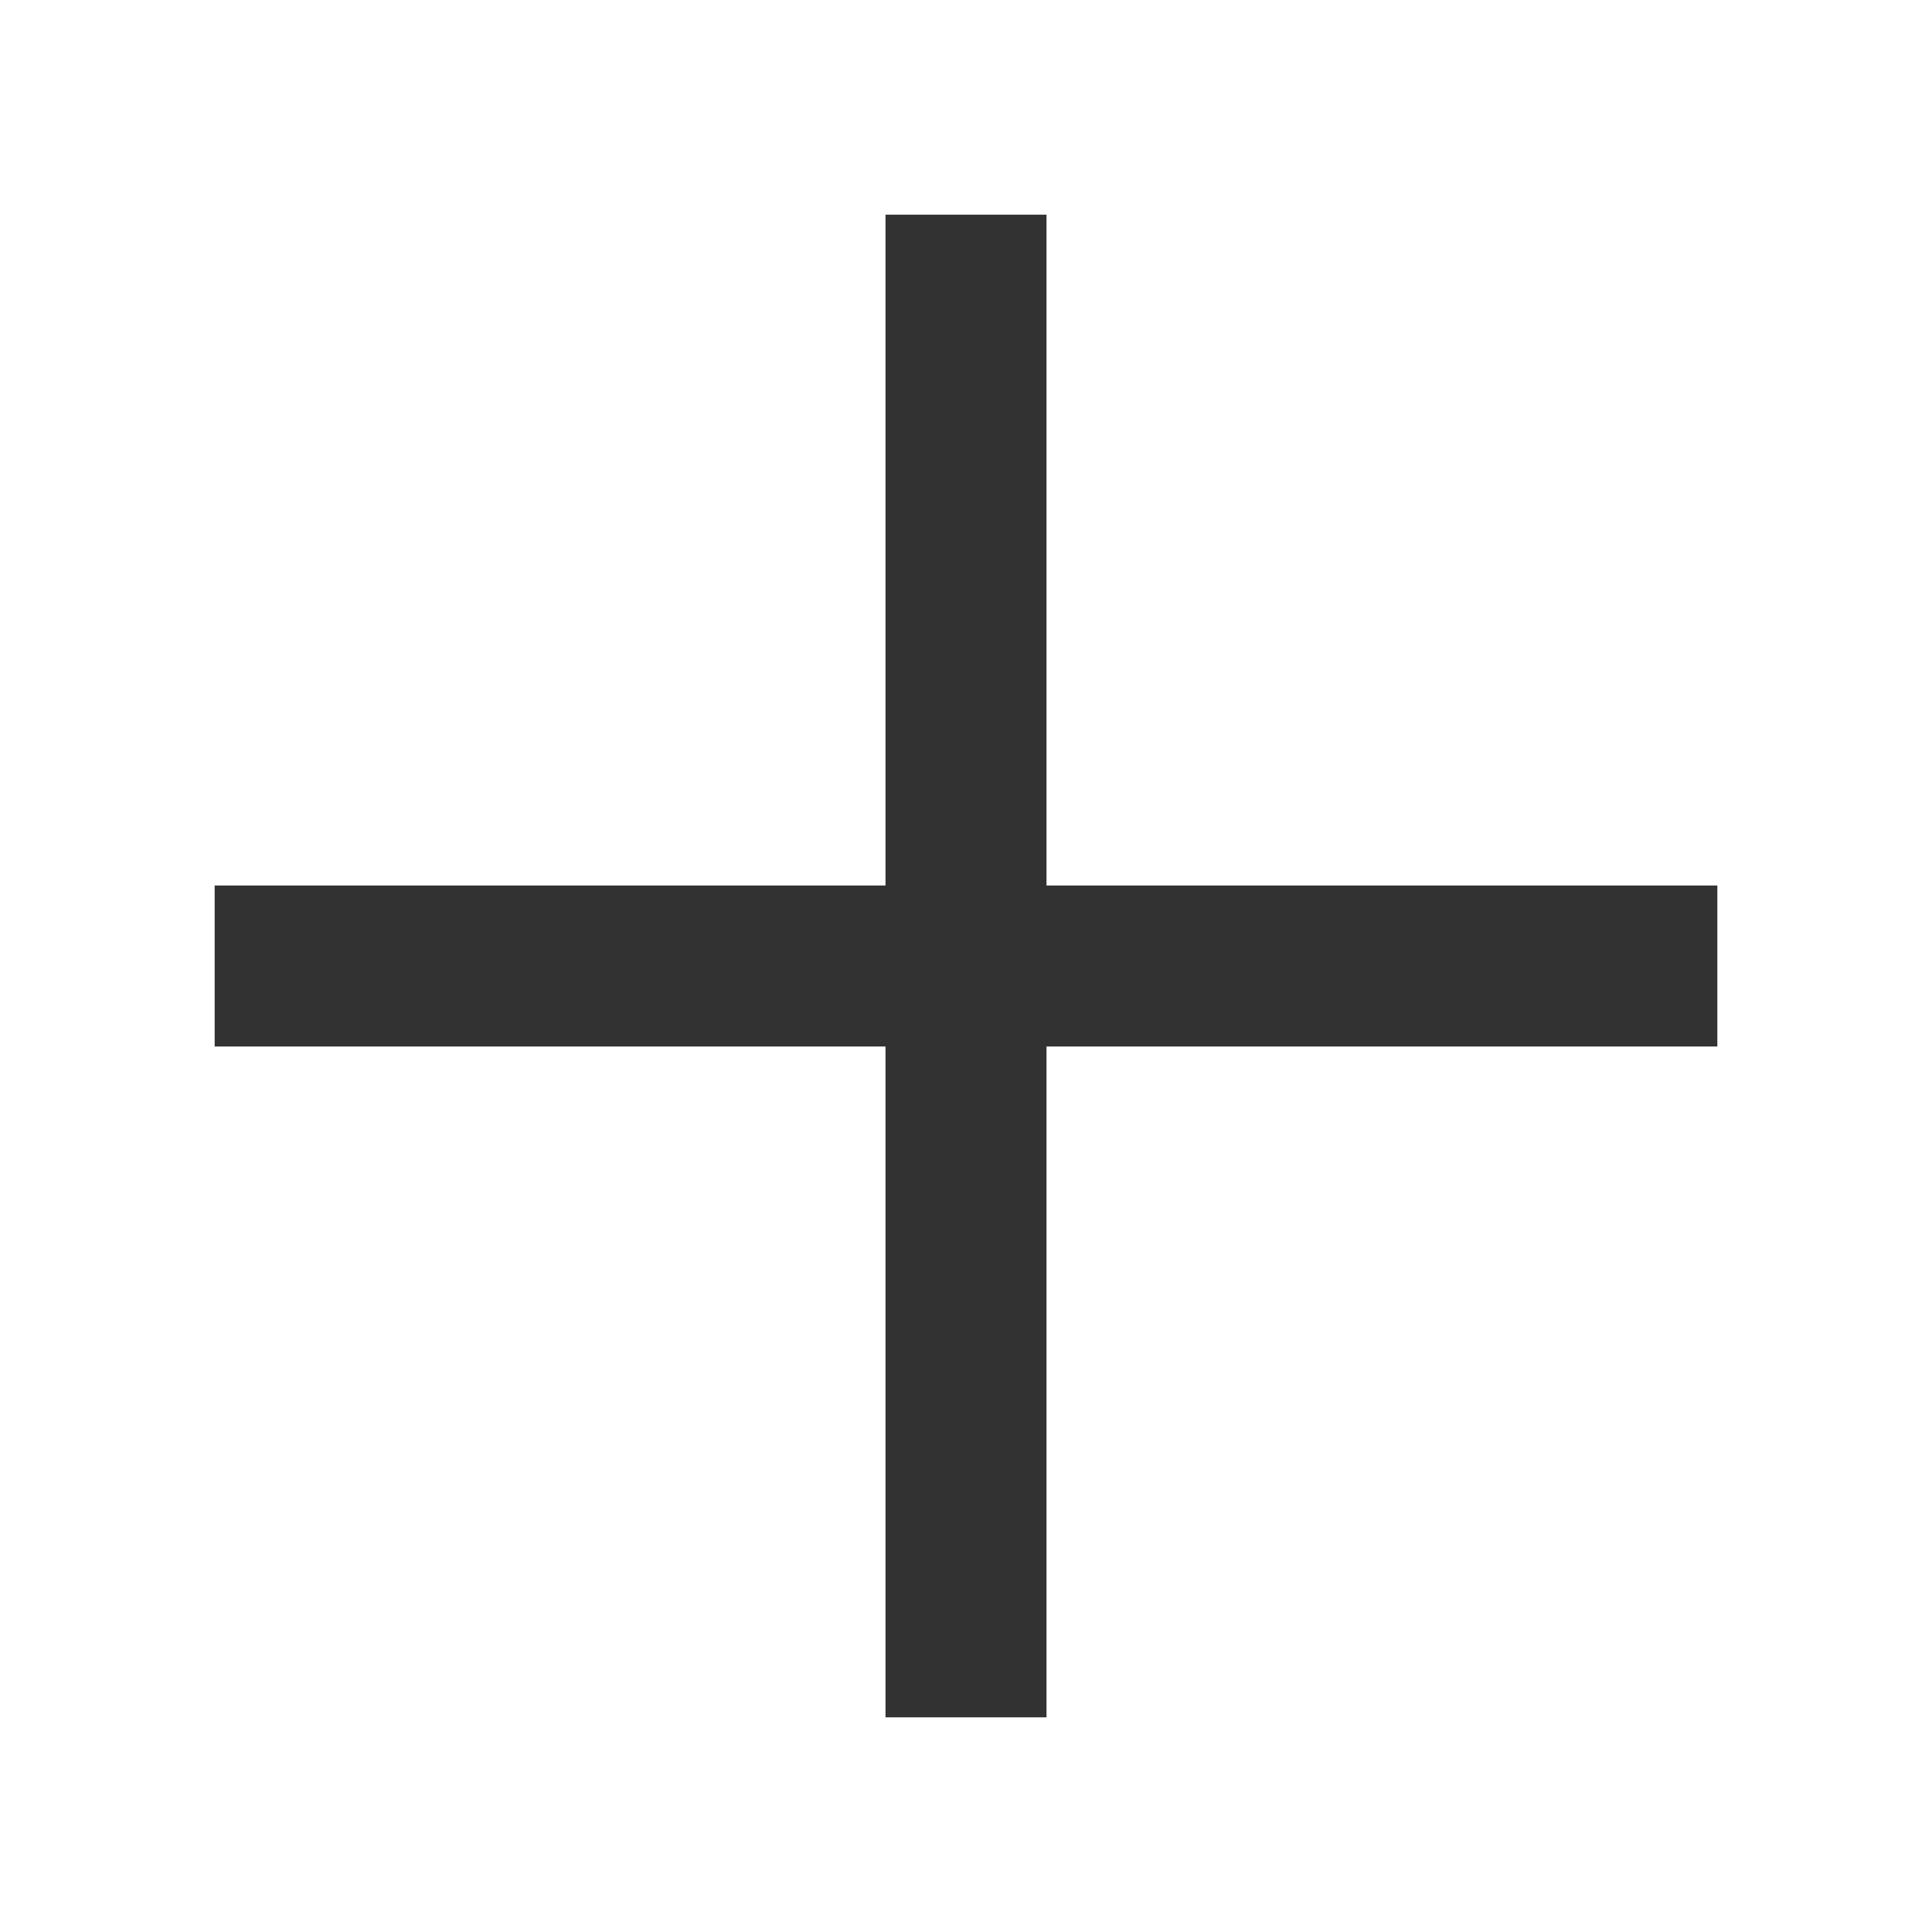
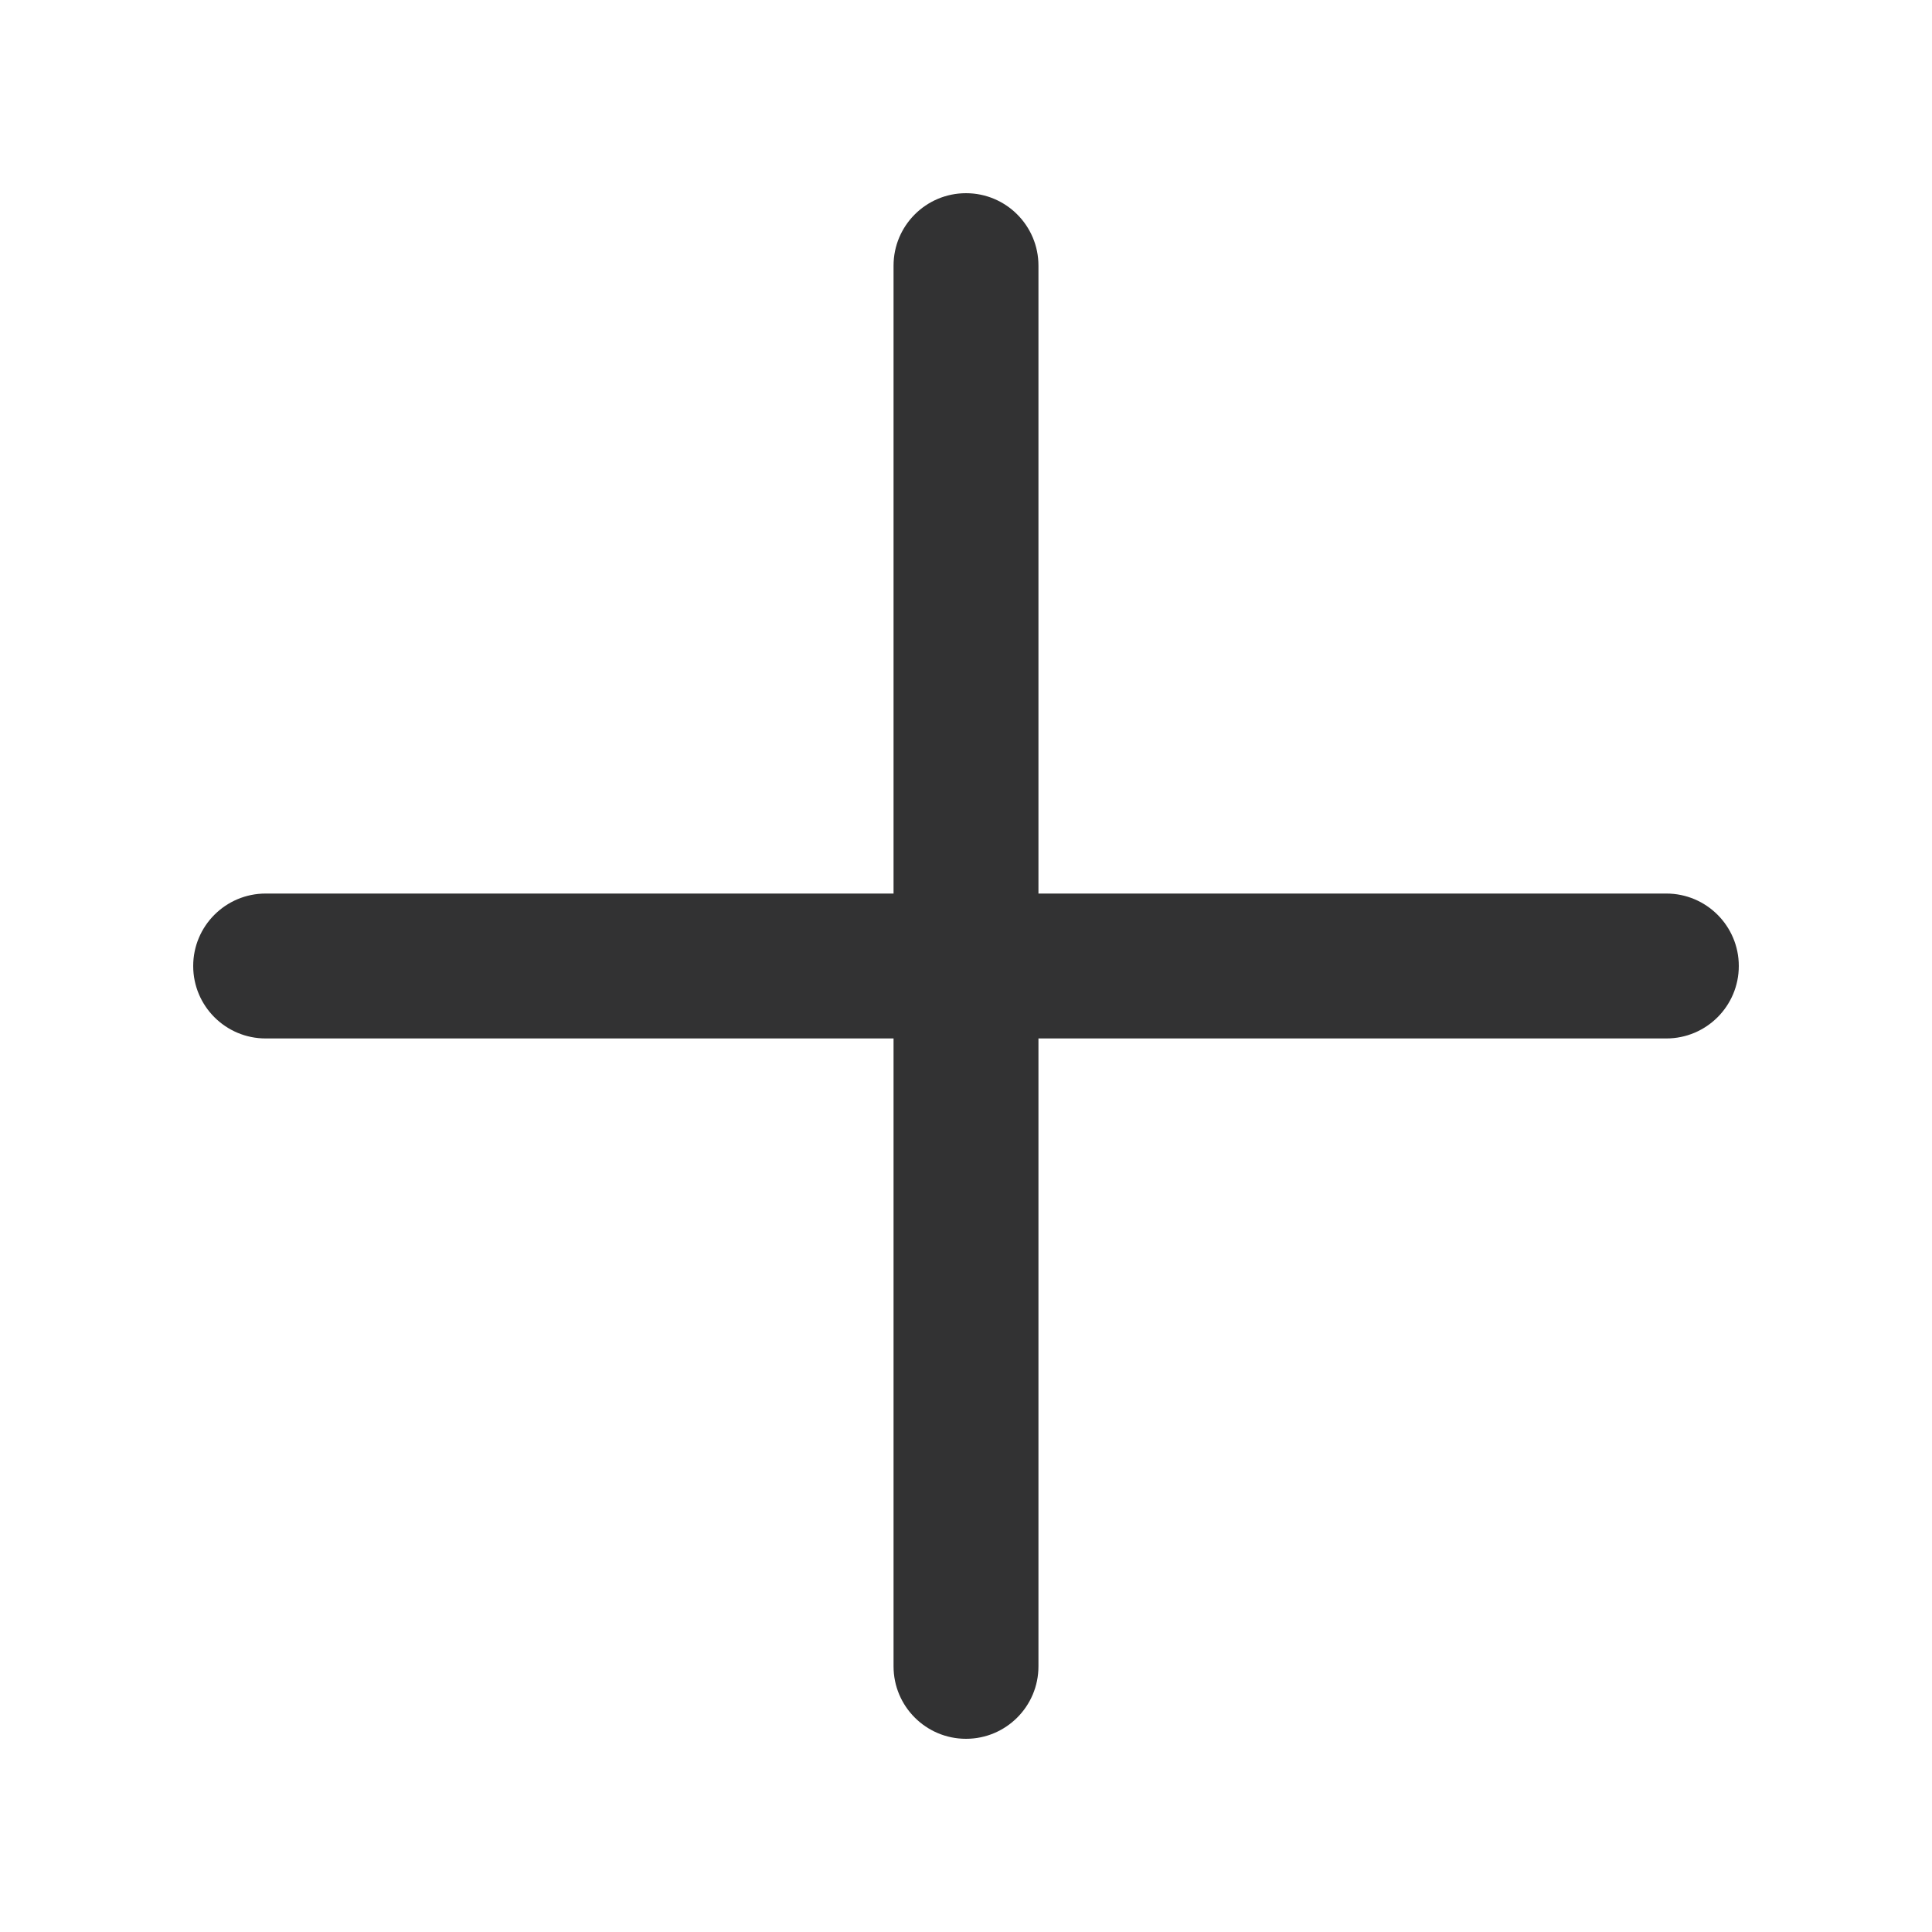
<svg xmlns="http://www.w3.org/2000/svg" width="1000" height="1000">
-   <path d="M458.333 458.333V111.111h83.334v347.222h347.222v83.334H541.667v347.222h-83.334V541.667H111.111v-83.334z" fill="#323233" fill-rule="nonzero" />
+   <path d="M537.5 537.5v325c0 20.71-16.79 37.5-37.5 37.5s-37.5-16.79-37.5-37.5v-325h-325c-20.71 0-37.5-16.79-37.5-37.5s16.79-37.5 37.5-37.5h325v-325c0-20.71 16.79-37.5 37.5-37.5s37.5 16.79 37.5 37.5v325h325c20.71 0 37.5 16.79 37.5 37.5s-16.79 37.5-37.5 37.5h-325z" fill="#323233" fill-rule="nonzero" />
</svg>
